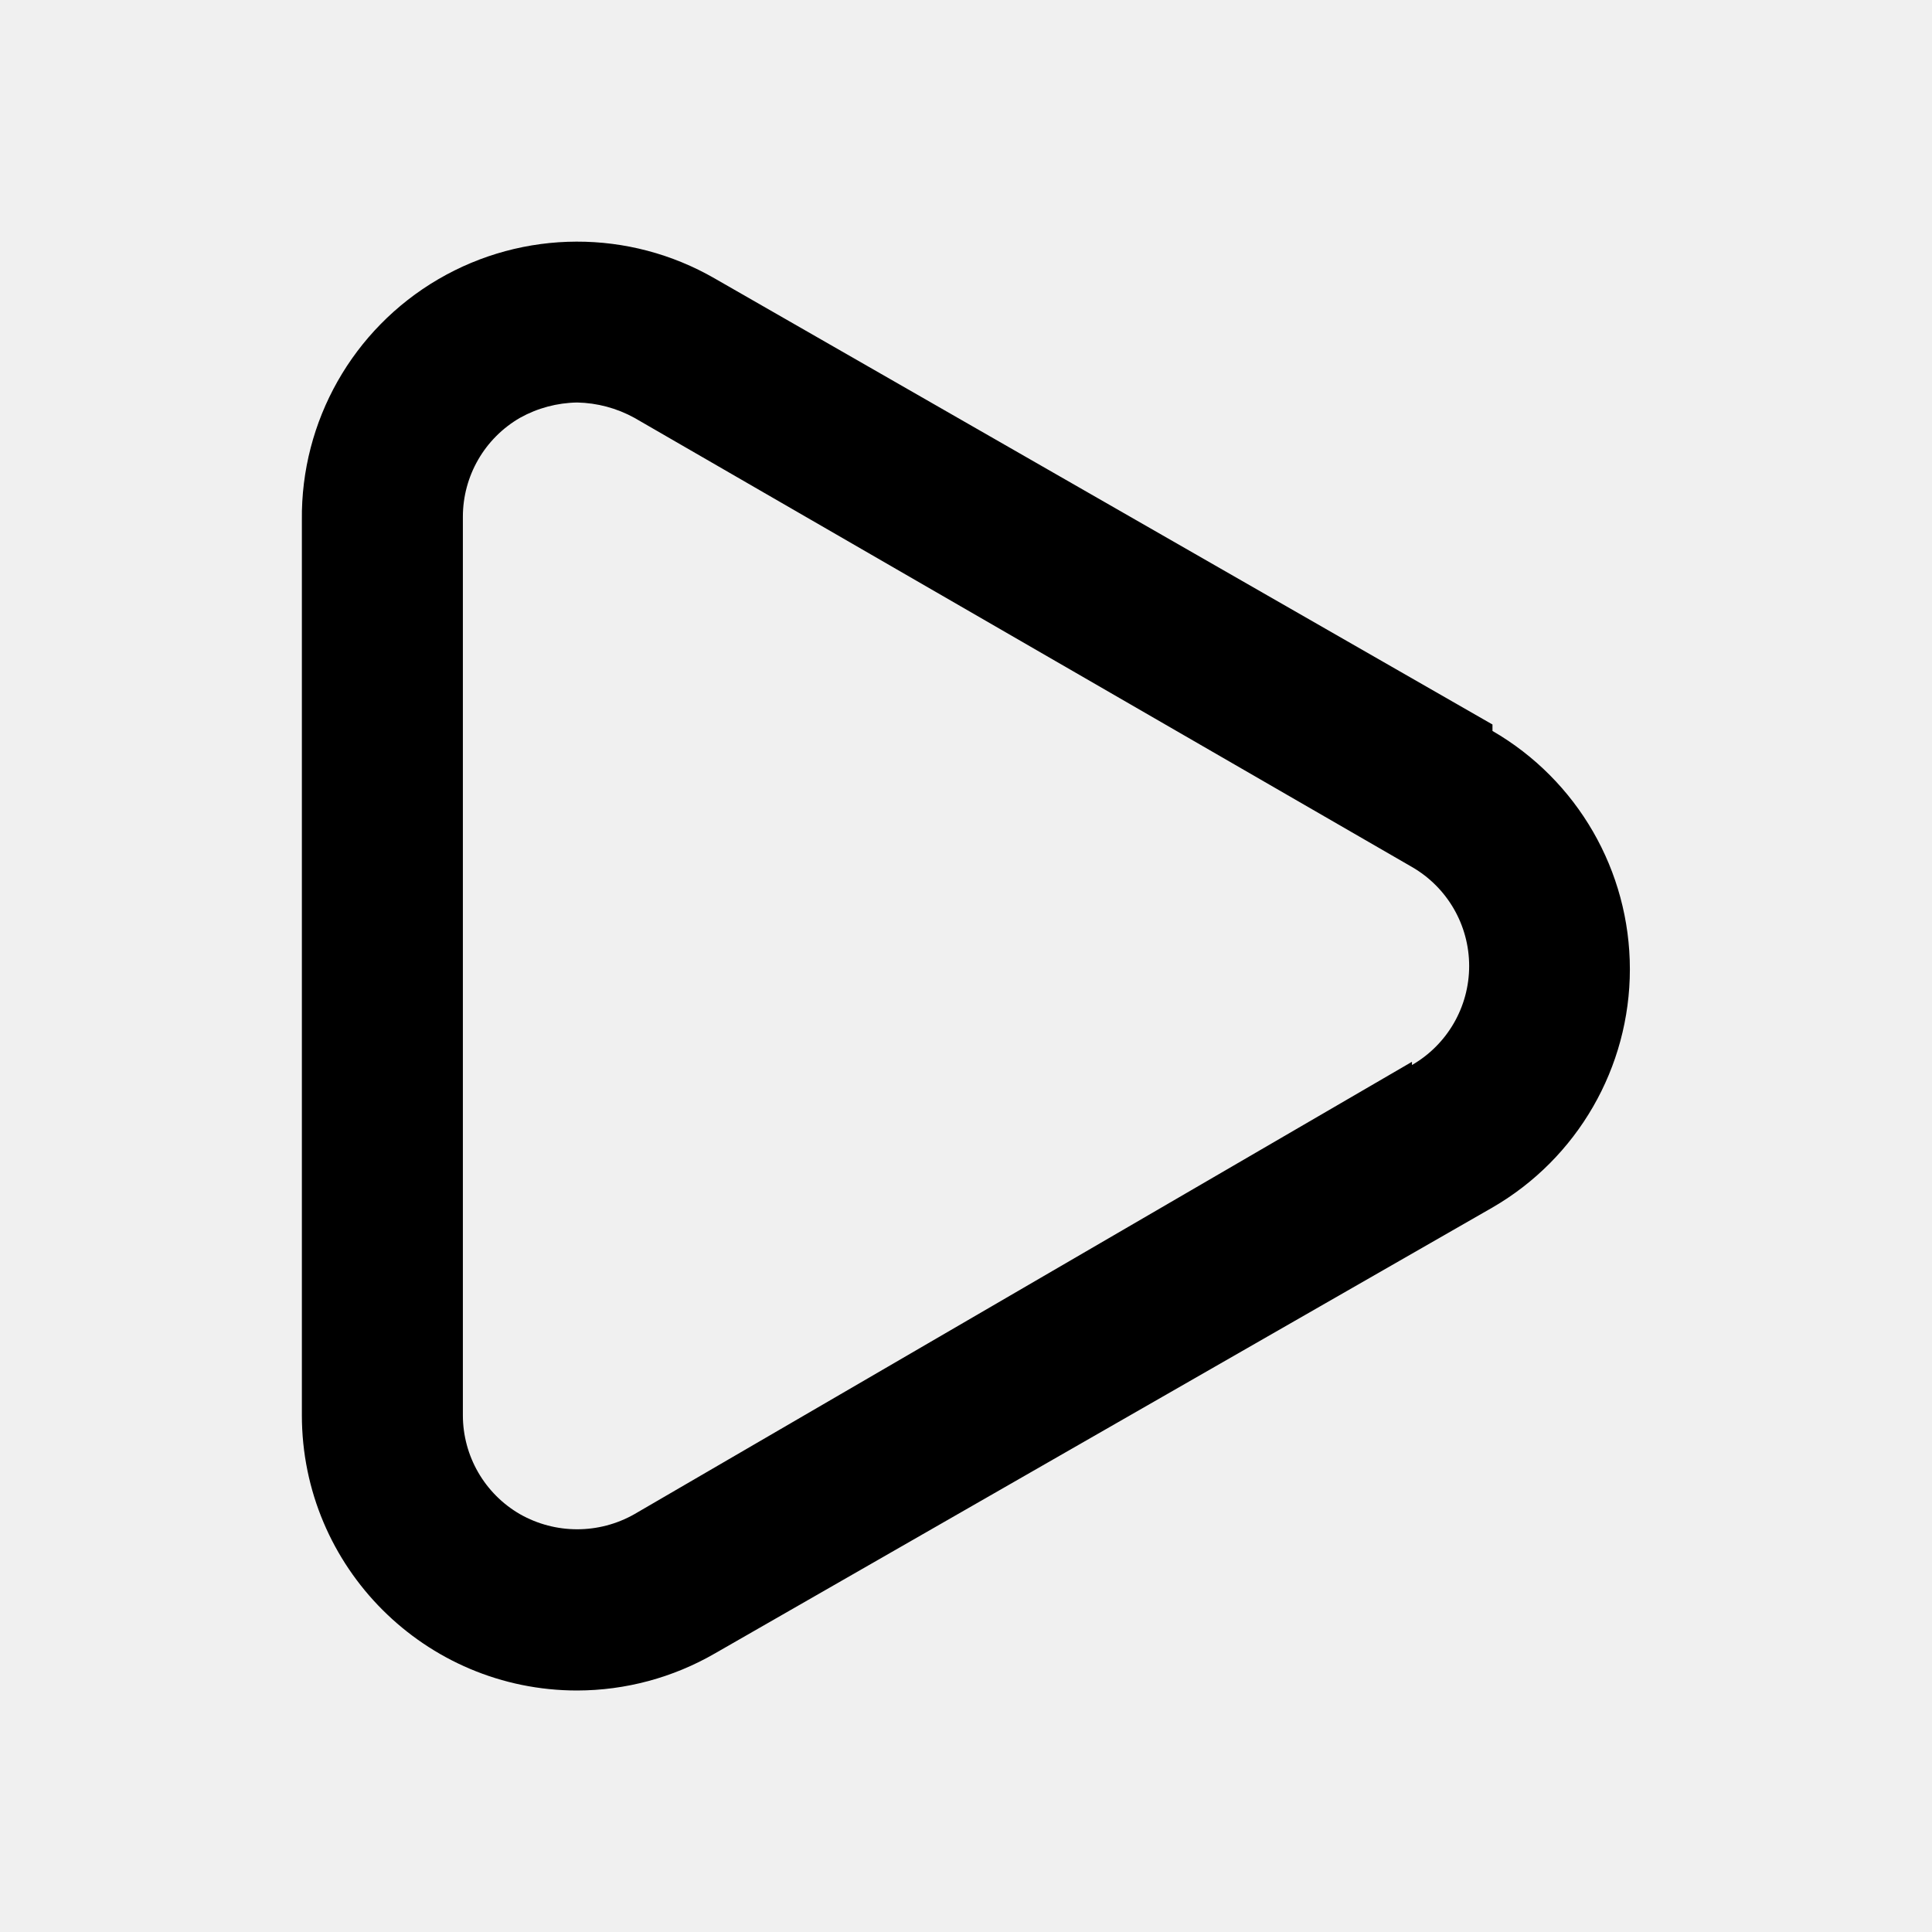
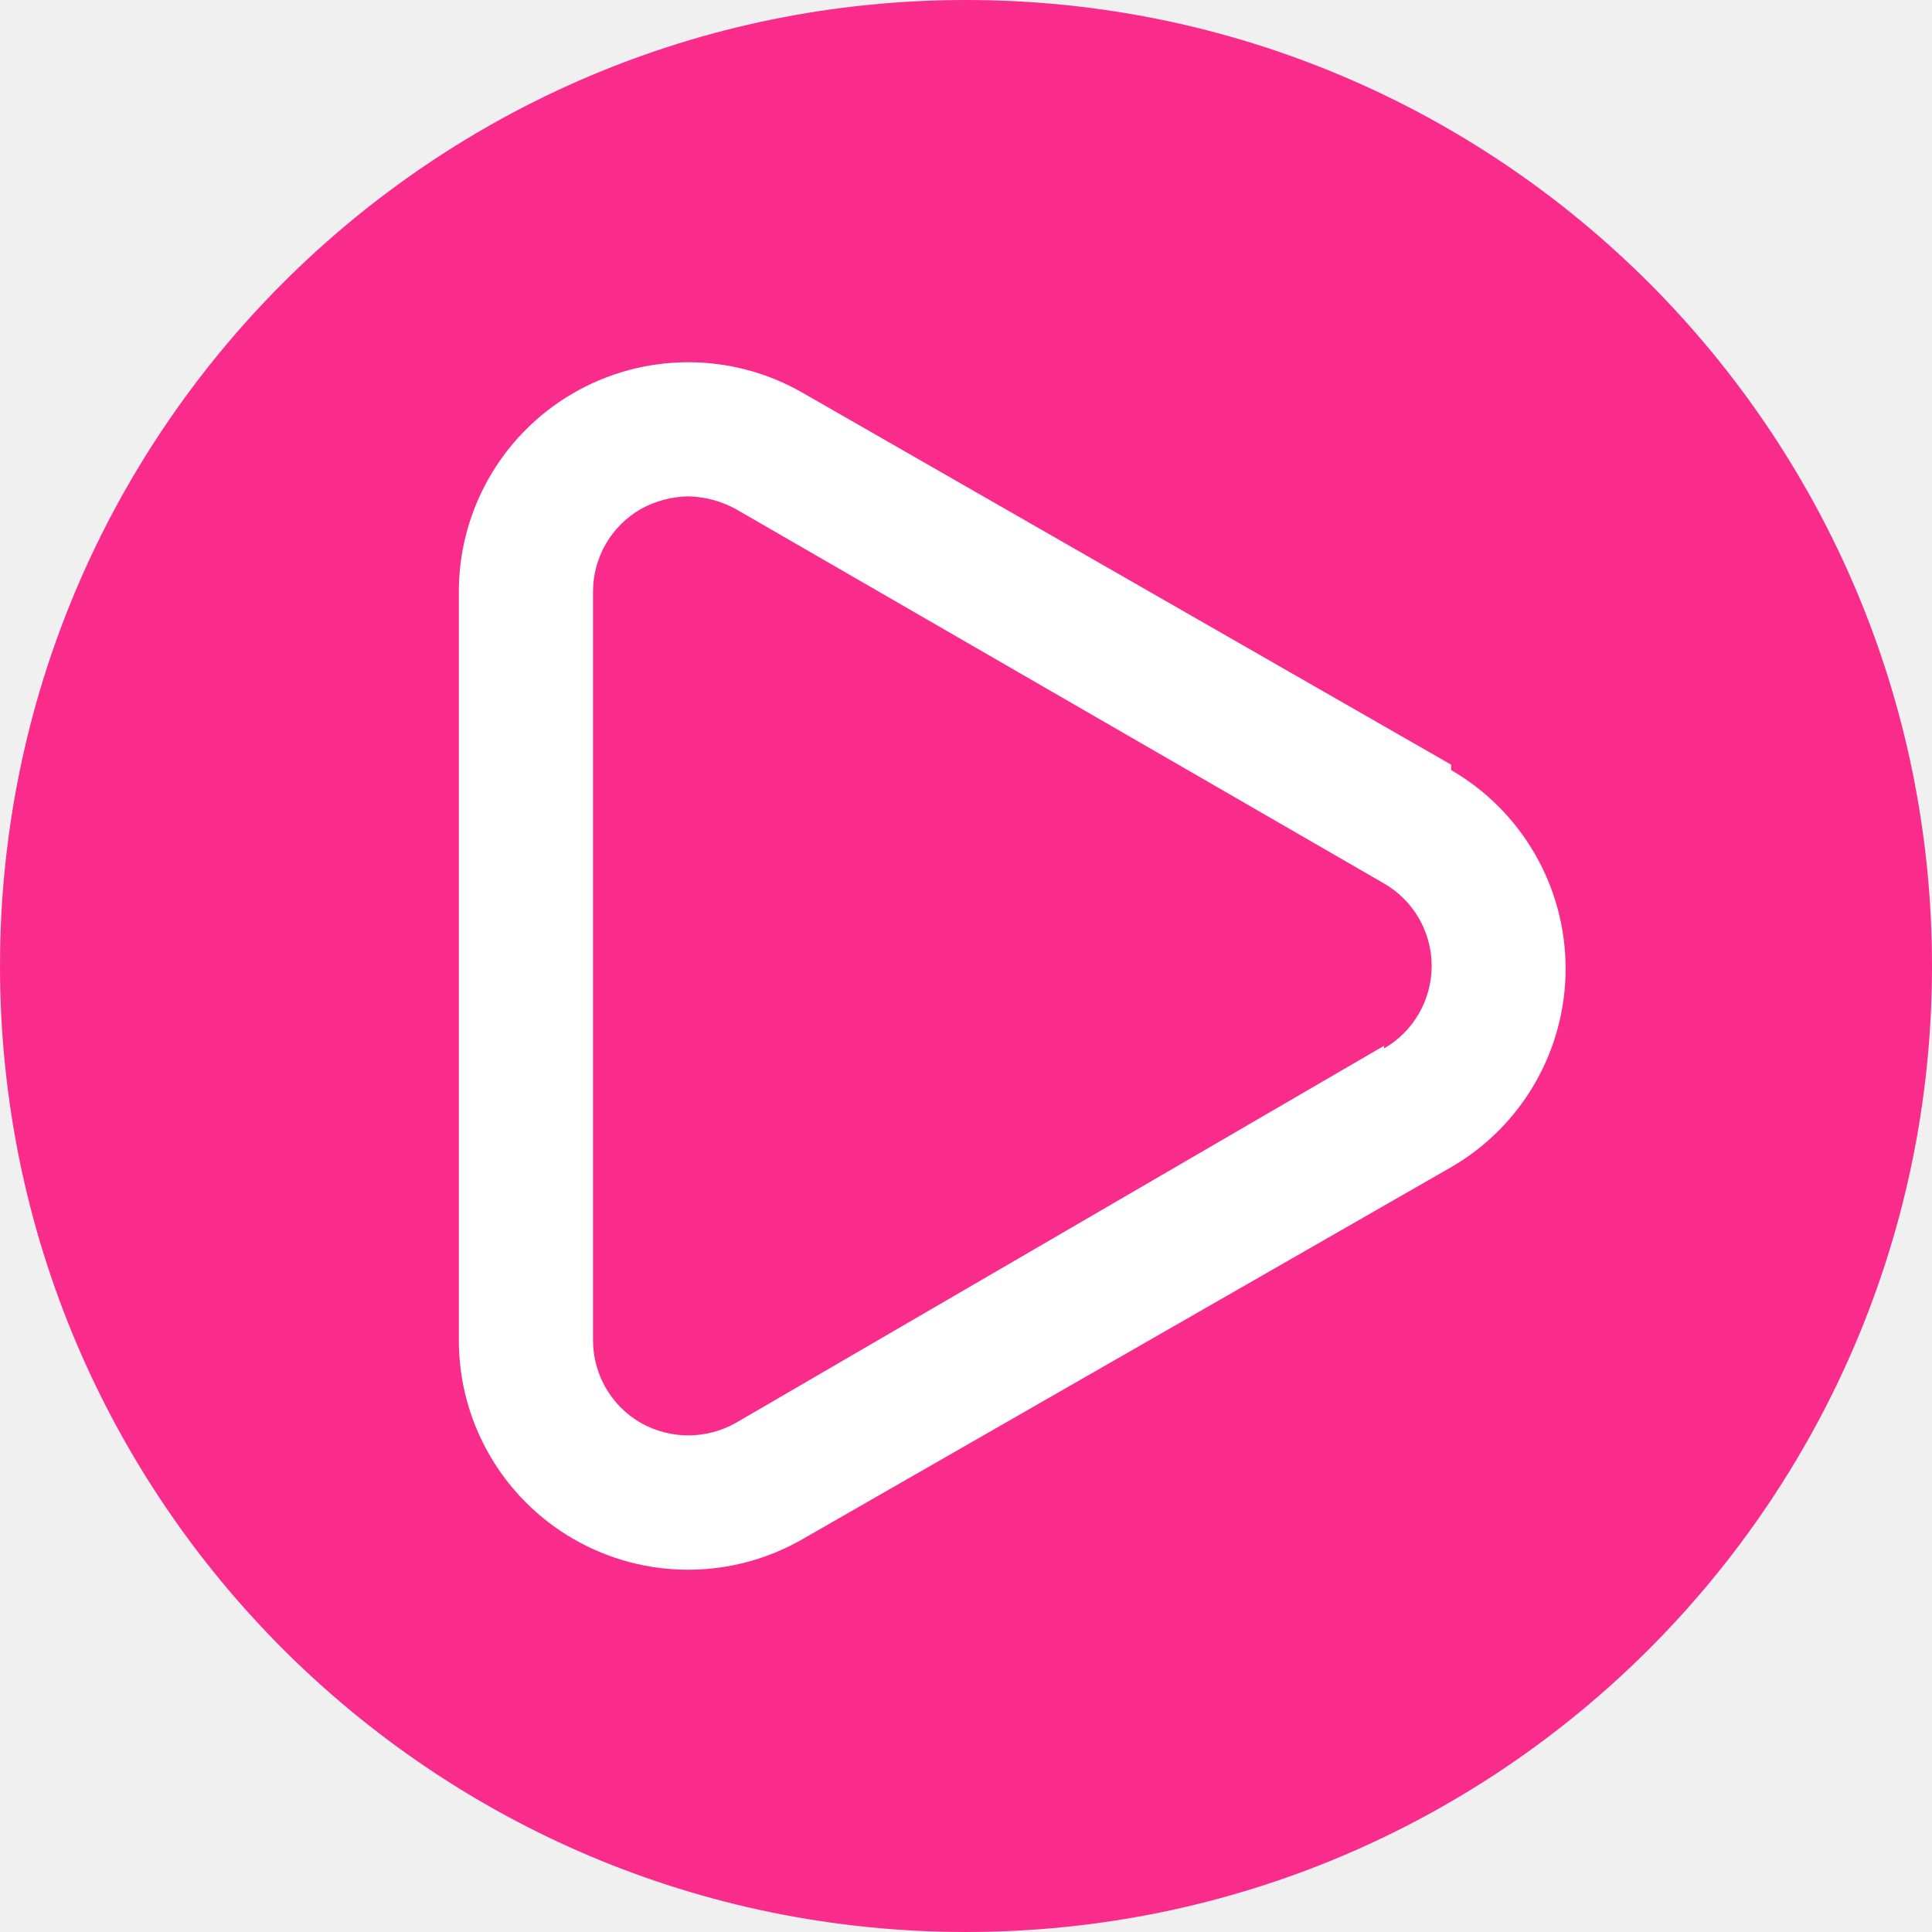
- <svg xmlns="http://www.w3.org/2000/svg" viewBox="0 0 24 24">
-   <path d="M18.54,9,8.88,3.46a3.42,3.42,0,0,0-5.13,3V17.58A3.42,3.42,0,0,0,7.17,21a3.43,3.43,0,0,0,1.71-.46L18.54,15a3.42,3.42,0,0,0,0-5.92Zm-1,4.19L7.88,18.81a1.44,1.44,0,0,1-1.42,0,1.42,1.42,0,0,1-.71-1.23V6.42a1.42,1.42,0,0,1,.71-1.23A1.51,1.51,0,0,1,7.17,5a1.54,1.54,0,0,1,.71.19l9.66,5.58a1.42,1.42,0,0,1,0,2.46Z" />
+ <svg xmlns="http://www.w3.org/2000/svg" width="80" height="80" viewBox="0 0 80 80">
+   <defs>
+     <style>
+       .cls-1 {
+         fill: #f92c8b;
+       }
+ 
+       .cls-2 {
+         fill: #fff;
+       }
+     </style>
+   </defs>
+   <g id="Group_1" data-name="Group 1" transform="translate(-298 5)">
+     <circle id="Ellipse_2" data-name="Ellipse 2" class="cls-1" cx="40" cy="40" r="40" transform="translate(298 -5)" />
+     <path id="play" class="cls-2" d="M44.838,19.665,18,4.275A9.5,9.5,0,0,0,3.75,12.609V43.5A9.494,9.494,0,0,0,18,51.724l26.836-15.39a9.5,9.5,0,0,0,0-16.446ZM42.06,31.305,15.224,46.918a4,4,0,0,1-3.945,0A3.945,3.945,0,0,1,9.306,43.5v-31a3.945,3.945,0,0,1,1.973-3.417,4.2,4.2,0,0,1,1.972-.527,4.278,4.278,0,0,1,1.972.528l26.836,15.5a3.945,3.945,0,0,1,0,6.834Z" transform="translate(313.25 6.998)" />
+   </g>
</svg>
